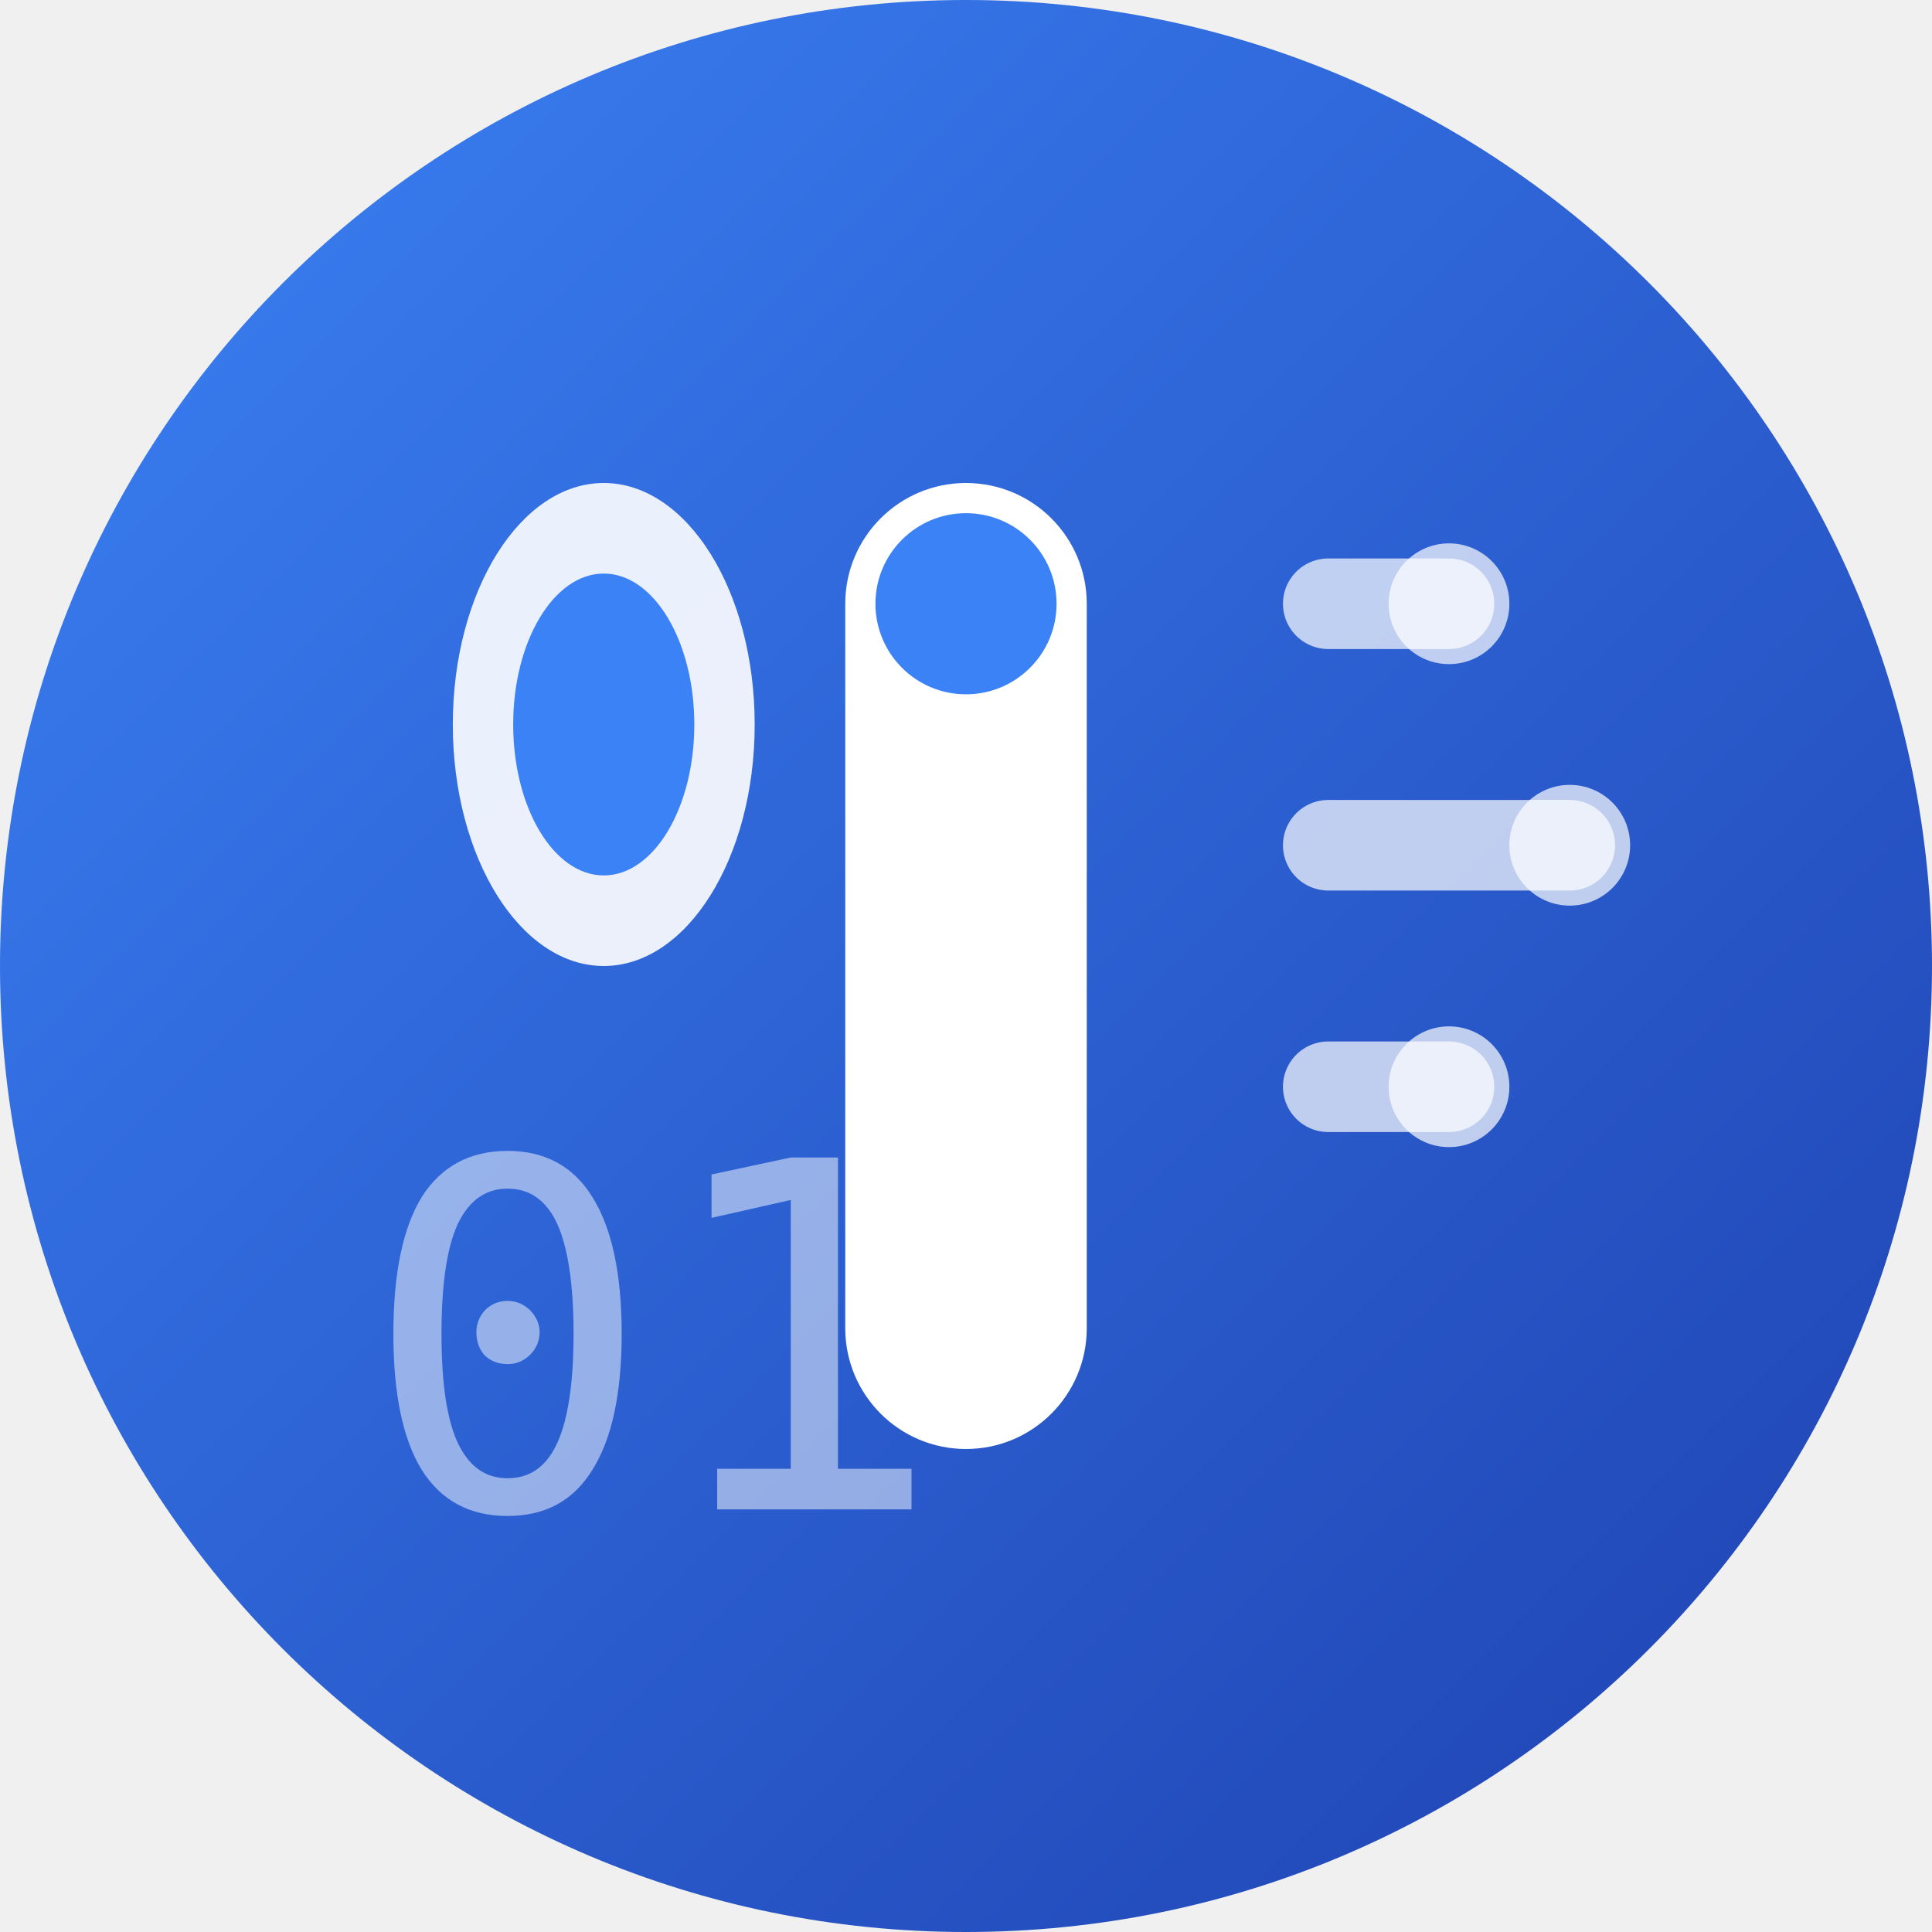
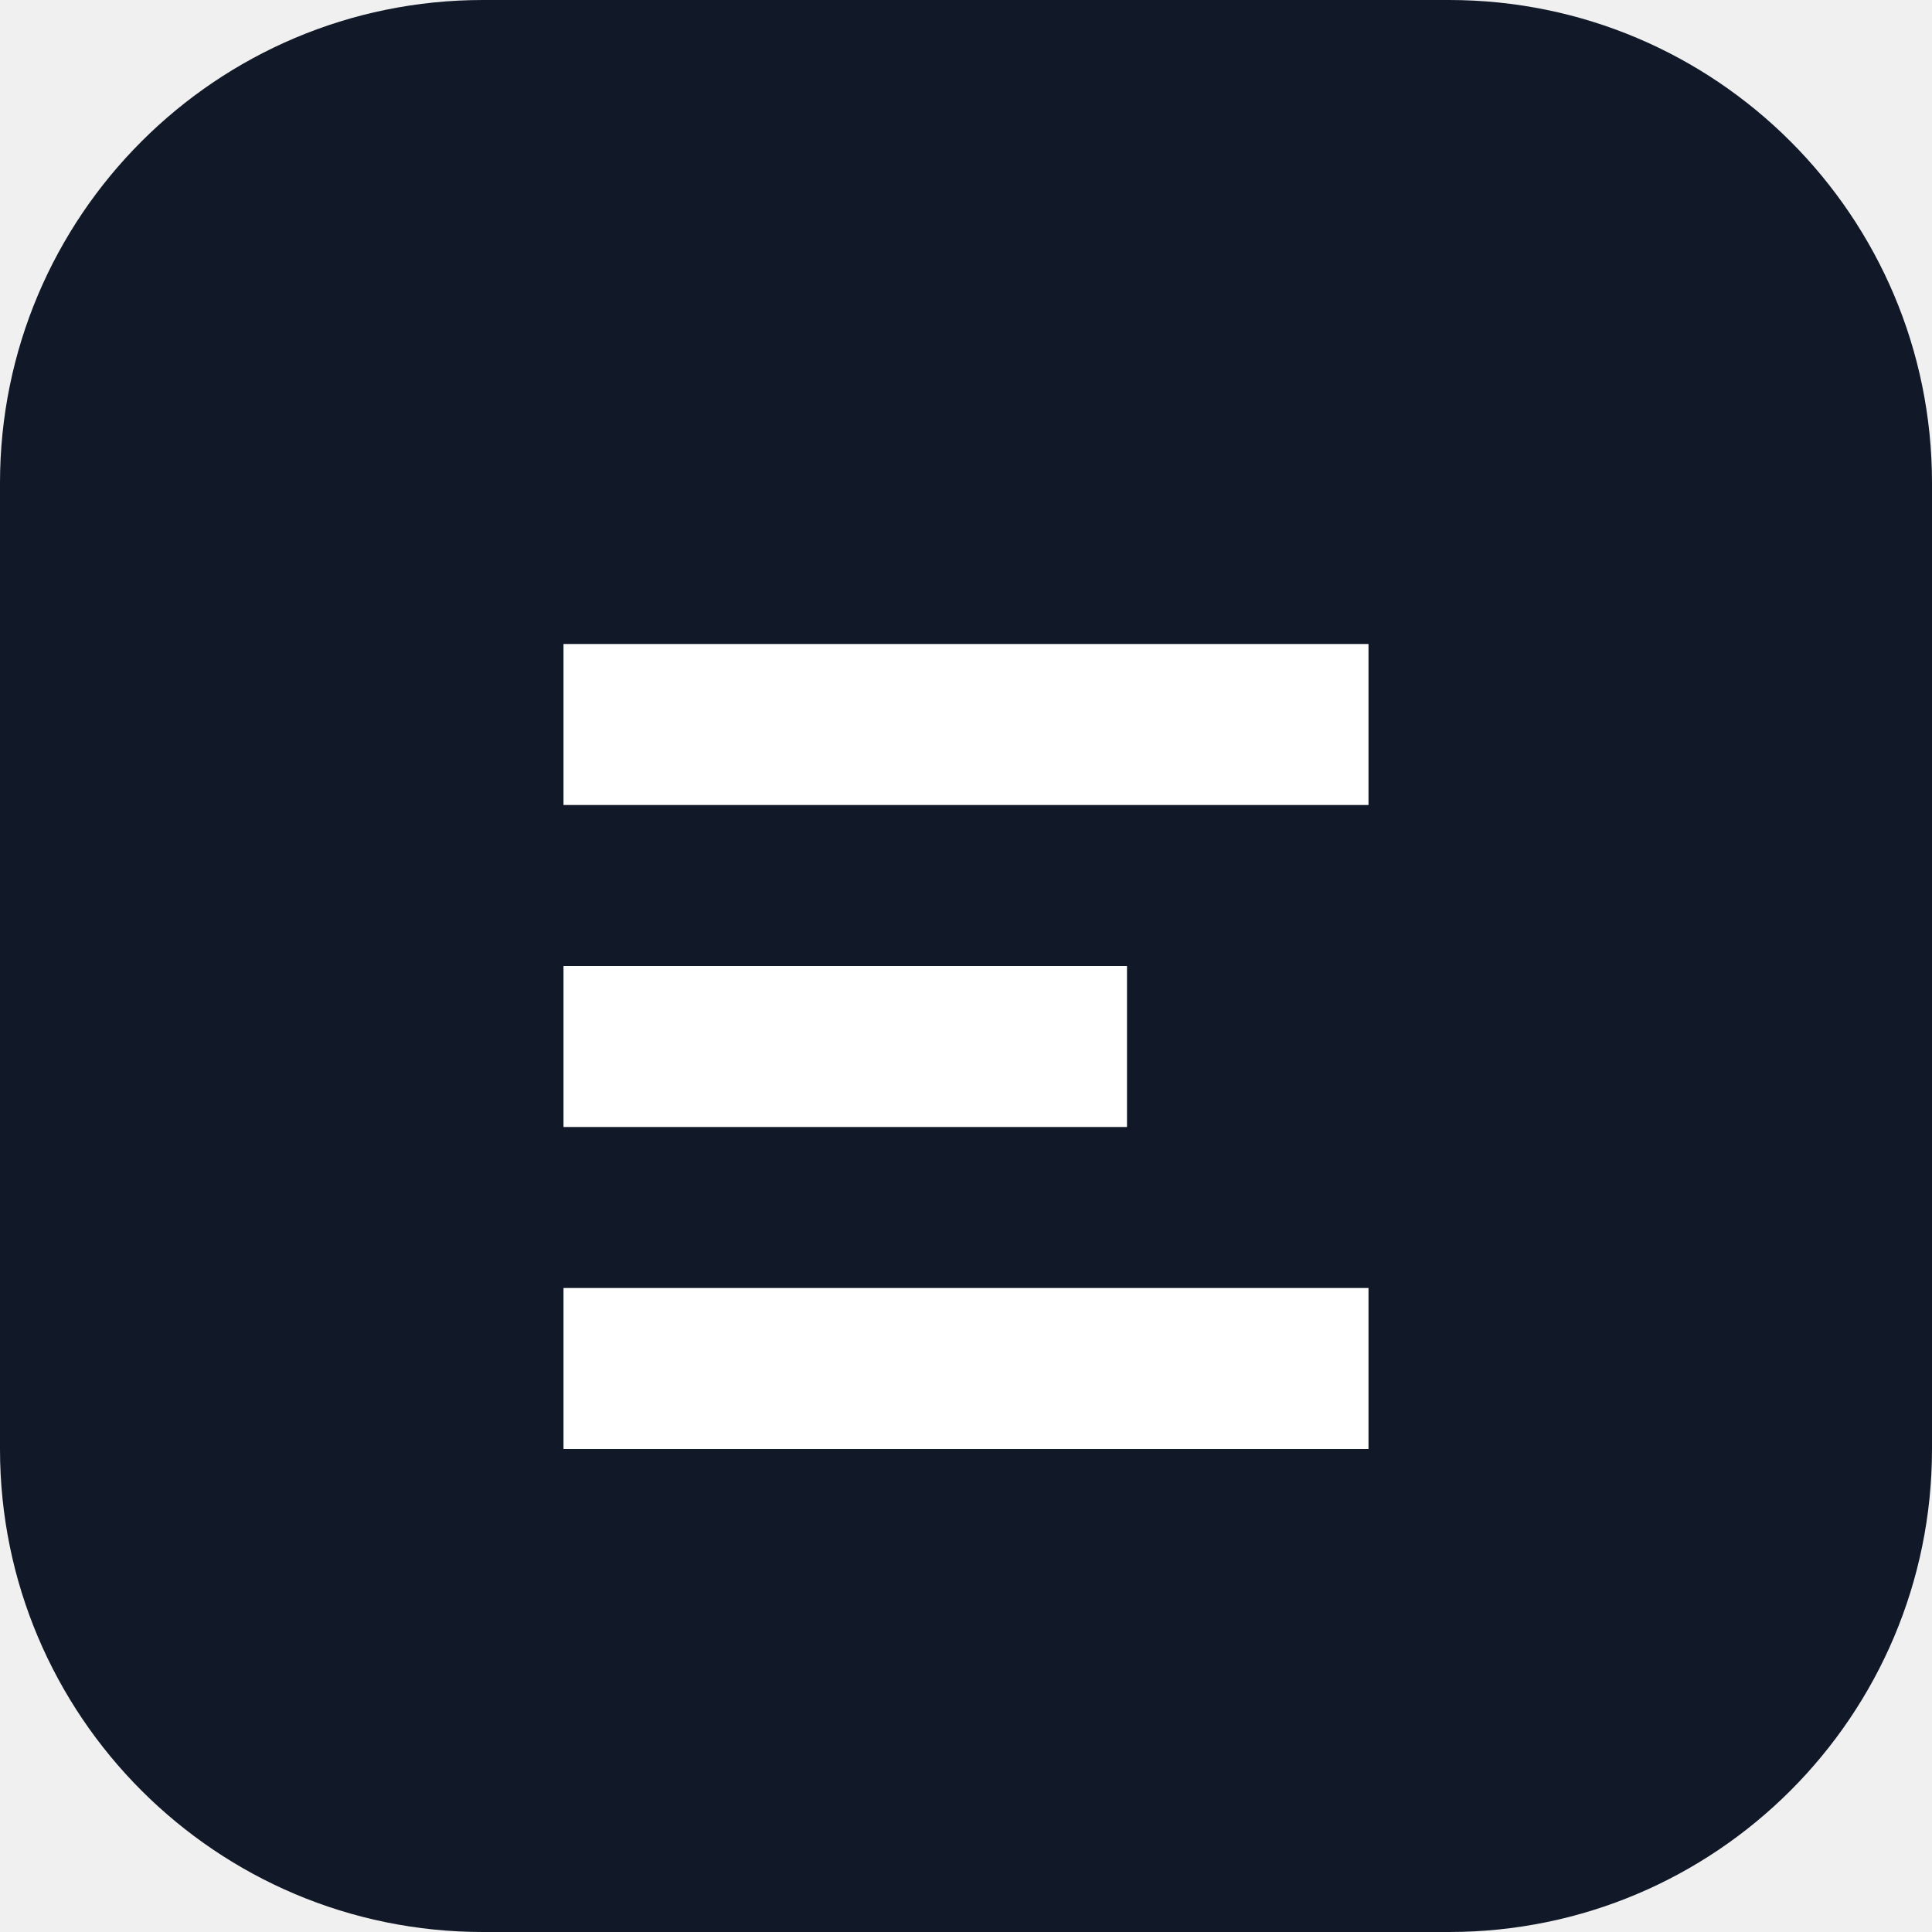
- <svg xmlns="http://www.w3.org/2000/svg" fill="none" height="32" viewBox="0 0 32 32" width="32">
-   <defs>
-     <linearGradient id="icoffioGradient" x1="0%" y1="0%" x2="100%" y2="100%">
-       <stop offset="0%" style="stop-color:#3B82F6;stop-opacity:1" />
-       <stop offset="100%" style="stop-color:#1E40AF;stop-opacity:1" />
-     </linearGradient>
-   </defs>
-   <circle cx="16" cy="16" r="16" fill="url(#icoffioGradient)" />
-   <rect x="14" y="8" width="4" height="16" rx="2" fill="white" />
-   <circle cx="16" cy="10" r="1.5" fill="#3B82F6" />
-   <ellipse cx="10" cy="12" rx="2.5" ry="4" fill="white" opacity="0.9" />
-   <ellipse cx="10" cy="12" rx="1.5" ry="2.5" fill="#3B82F6" />
-   <path d="M22 10 L24 10 M22 14 L26 14 M22 18 L24 18" stroke="white" stroke-width="1.5" stroke-linecap="round" opacity="0.7" />
-   <circle cx="24" cy="10" r="1" fill="white" opacity="0.7" />
-   <circle cx="26" cy="14" r="1" fill="white" opacity="0.7" />
-   <circle cx="24" cy="18" r="1" fill="white" opacity="0.7" />
-   <text x="6" y="25" font-family="monospace" font-size="8" fill="white" opacity="0.5">01</text>
+ <svg xmlns="http://www.w3.org/2000/svg" width="24" height="24" viewBox="0 0 24 24" fill="none">
+   <rect width="24" height="24" rx="6" fill="#111827" />
+   <path d="M7 8h10v2H7zM7 12h7v2H7zM7 16h10v2H7z" fill="white" />
</svg>
